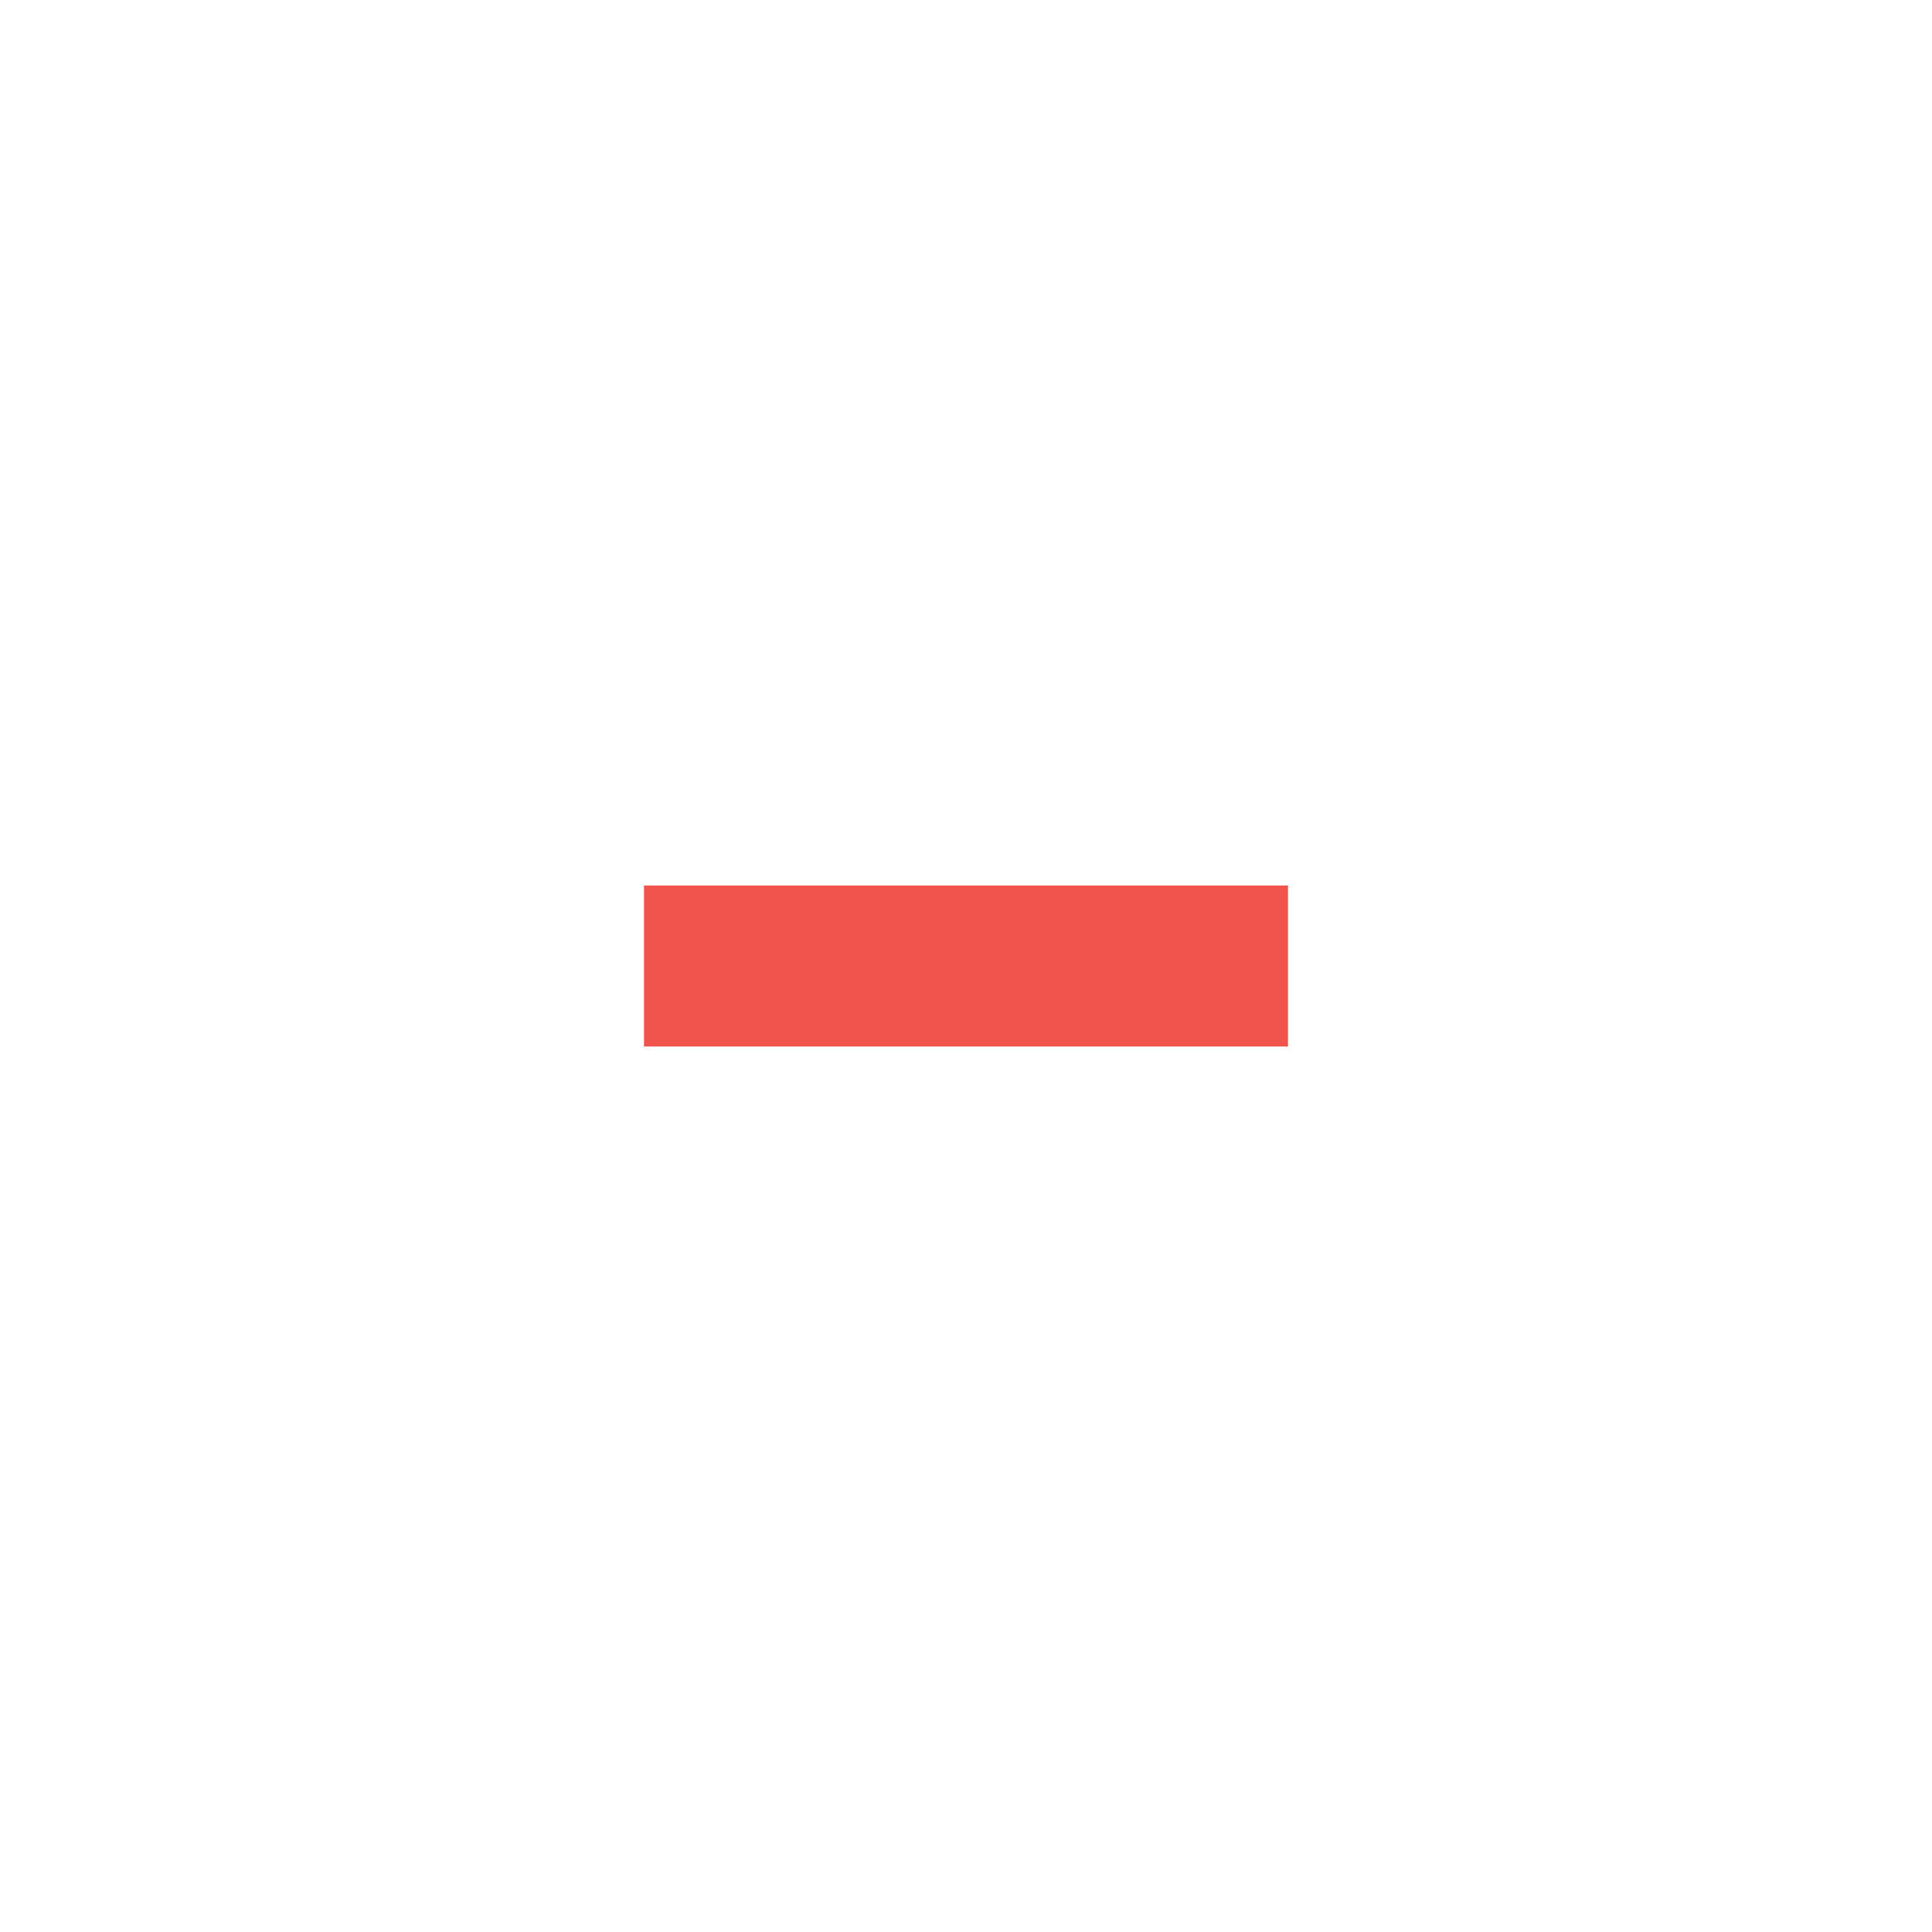
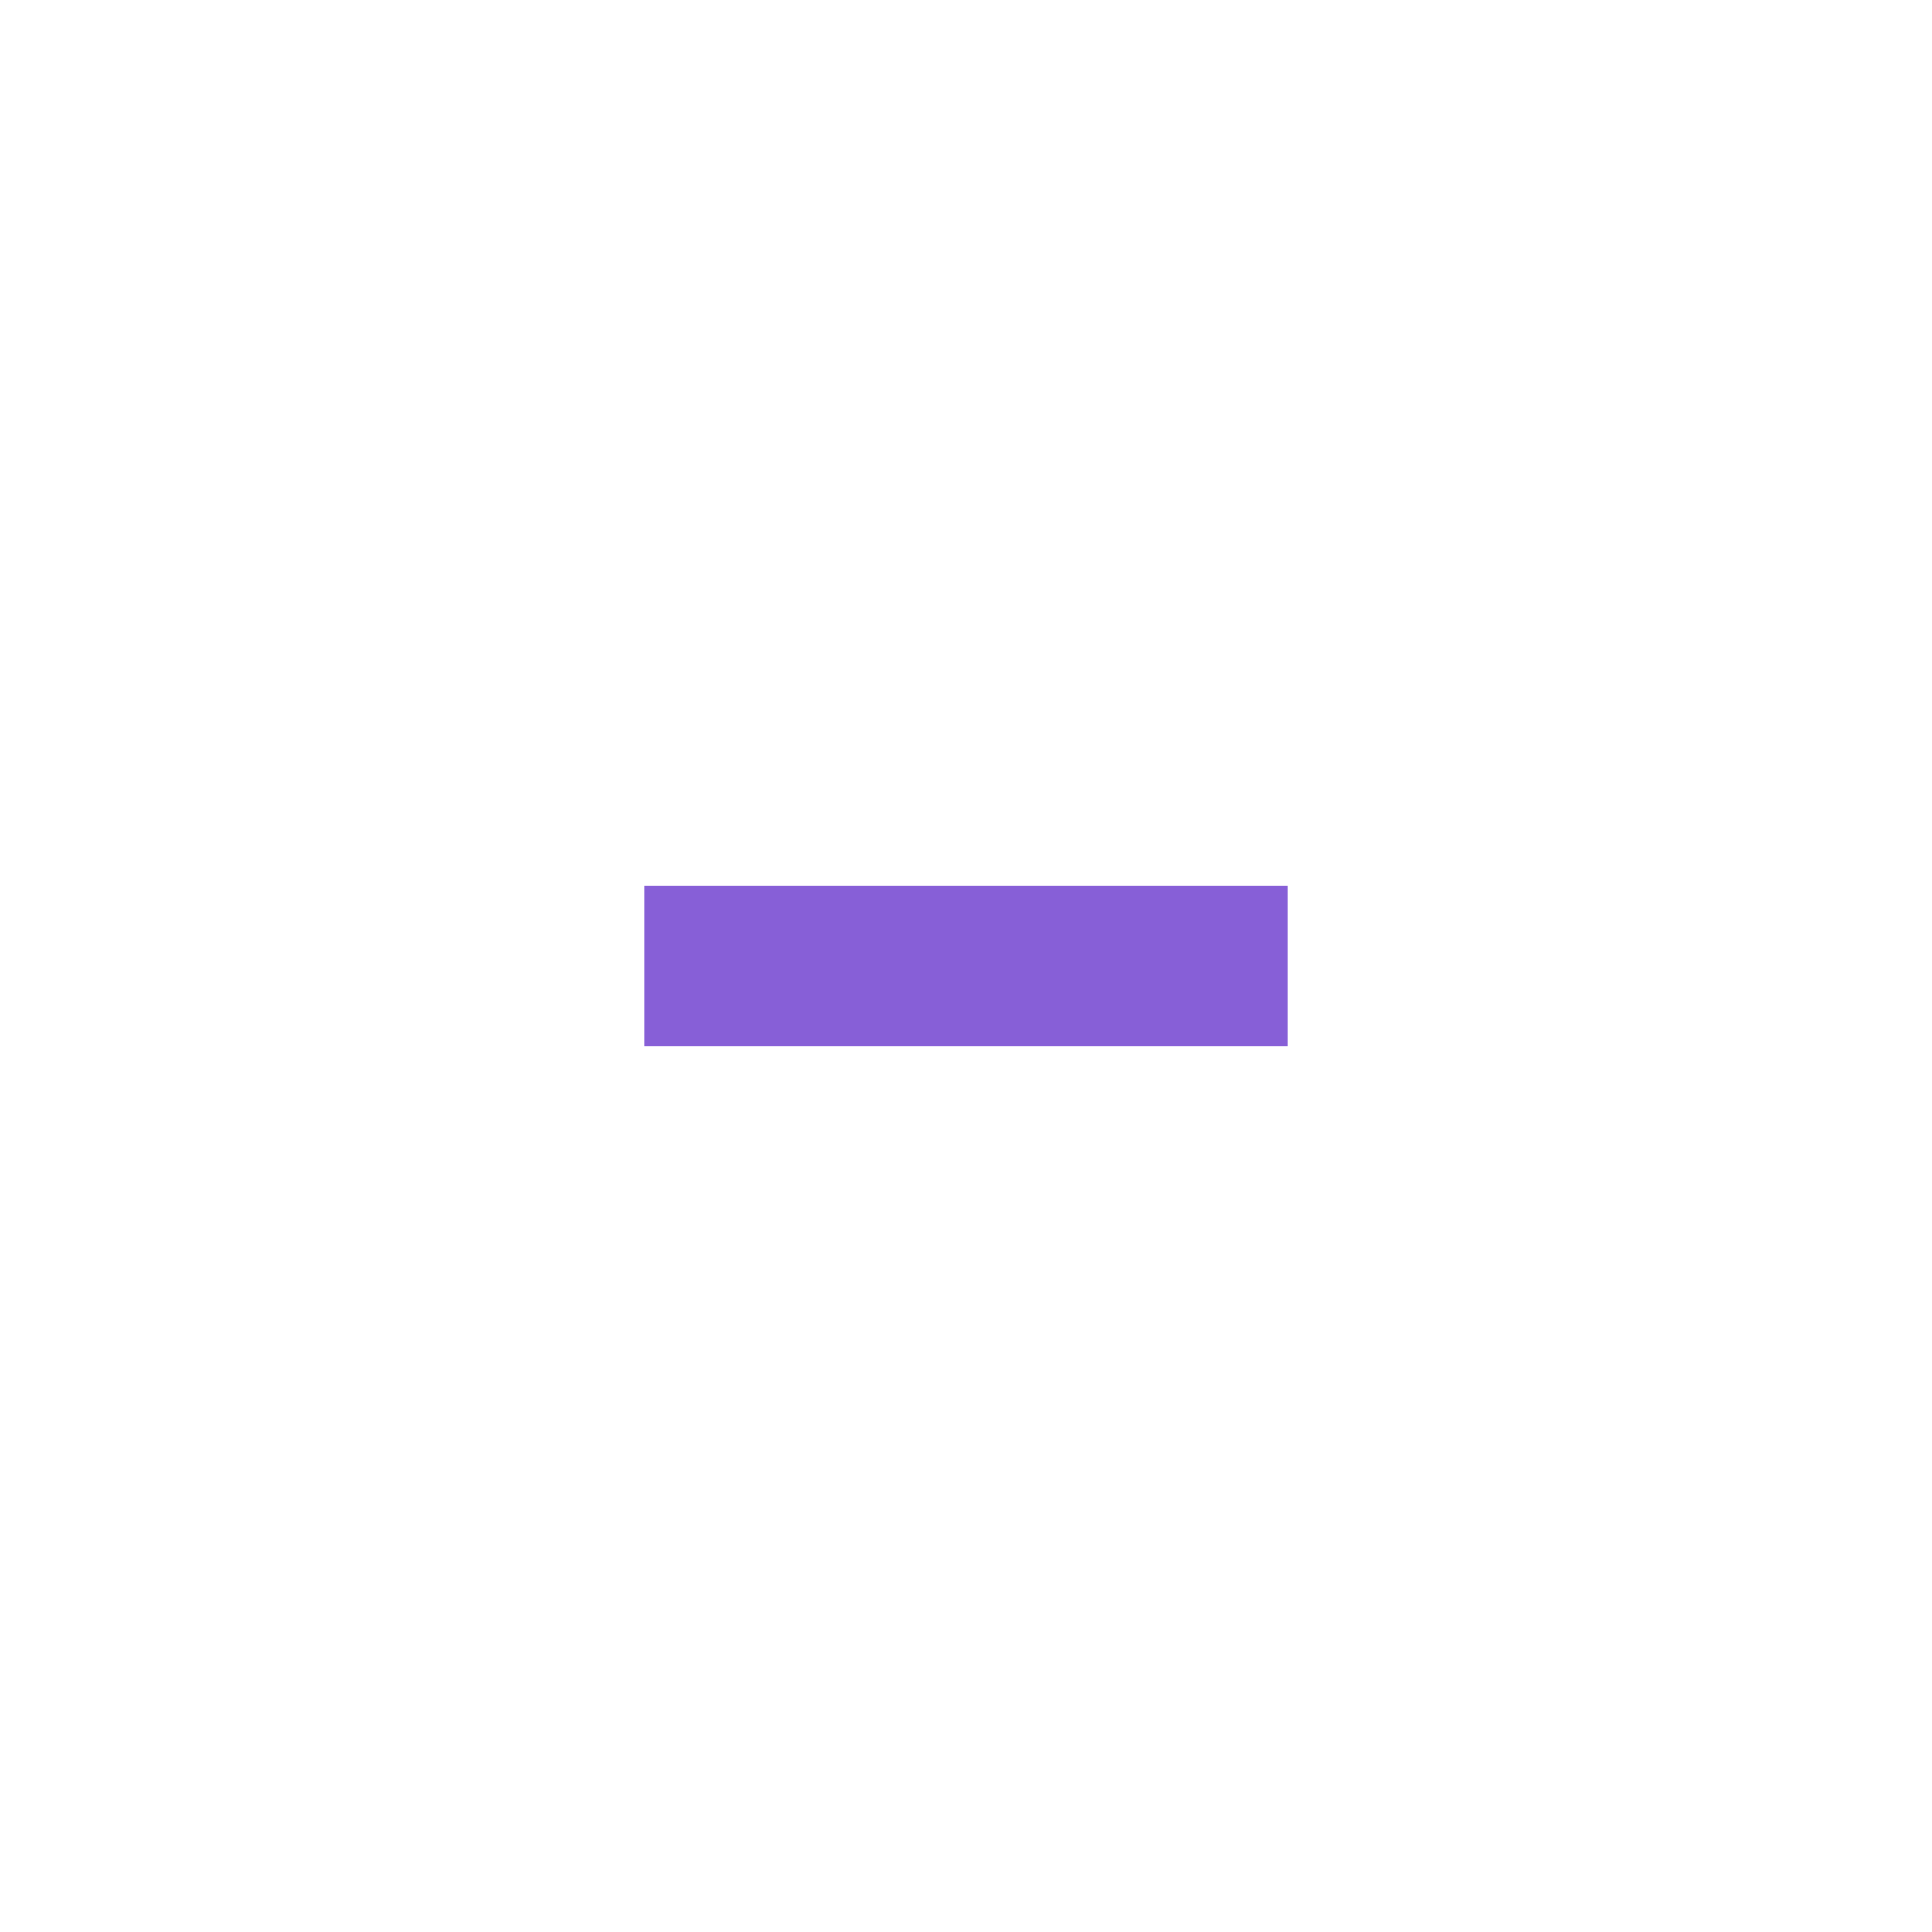
<svg xmlns="http://www.w3.org/2000/svg" version="1.1" x="0px" y="0px" width="24px" height="24px" viewBox="0 0 24 24" xml:space="preserve">
-   <rect x="8" y="11" fill="#f0544c" width="8" height="2" />
+   <rect x="8" y="11" fill="#875fd7" width="8" height="2" />
</svg>
